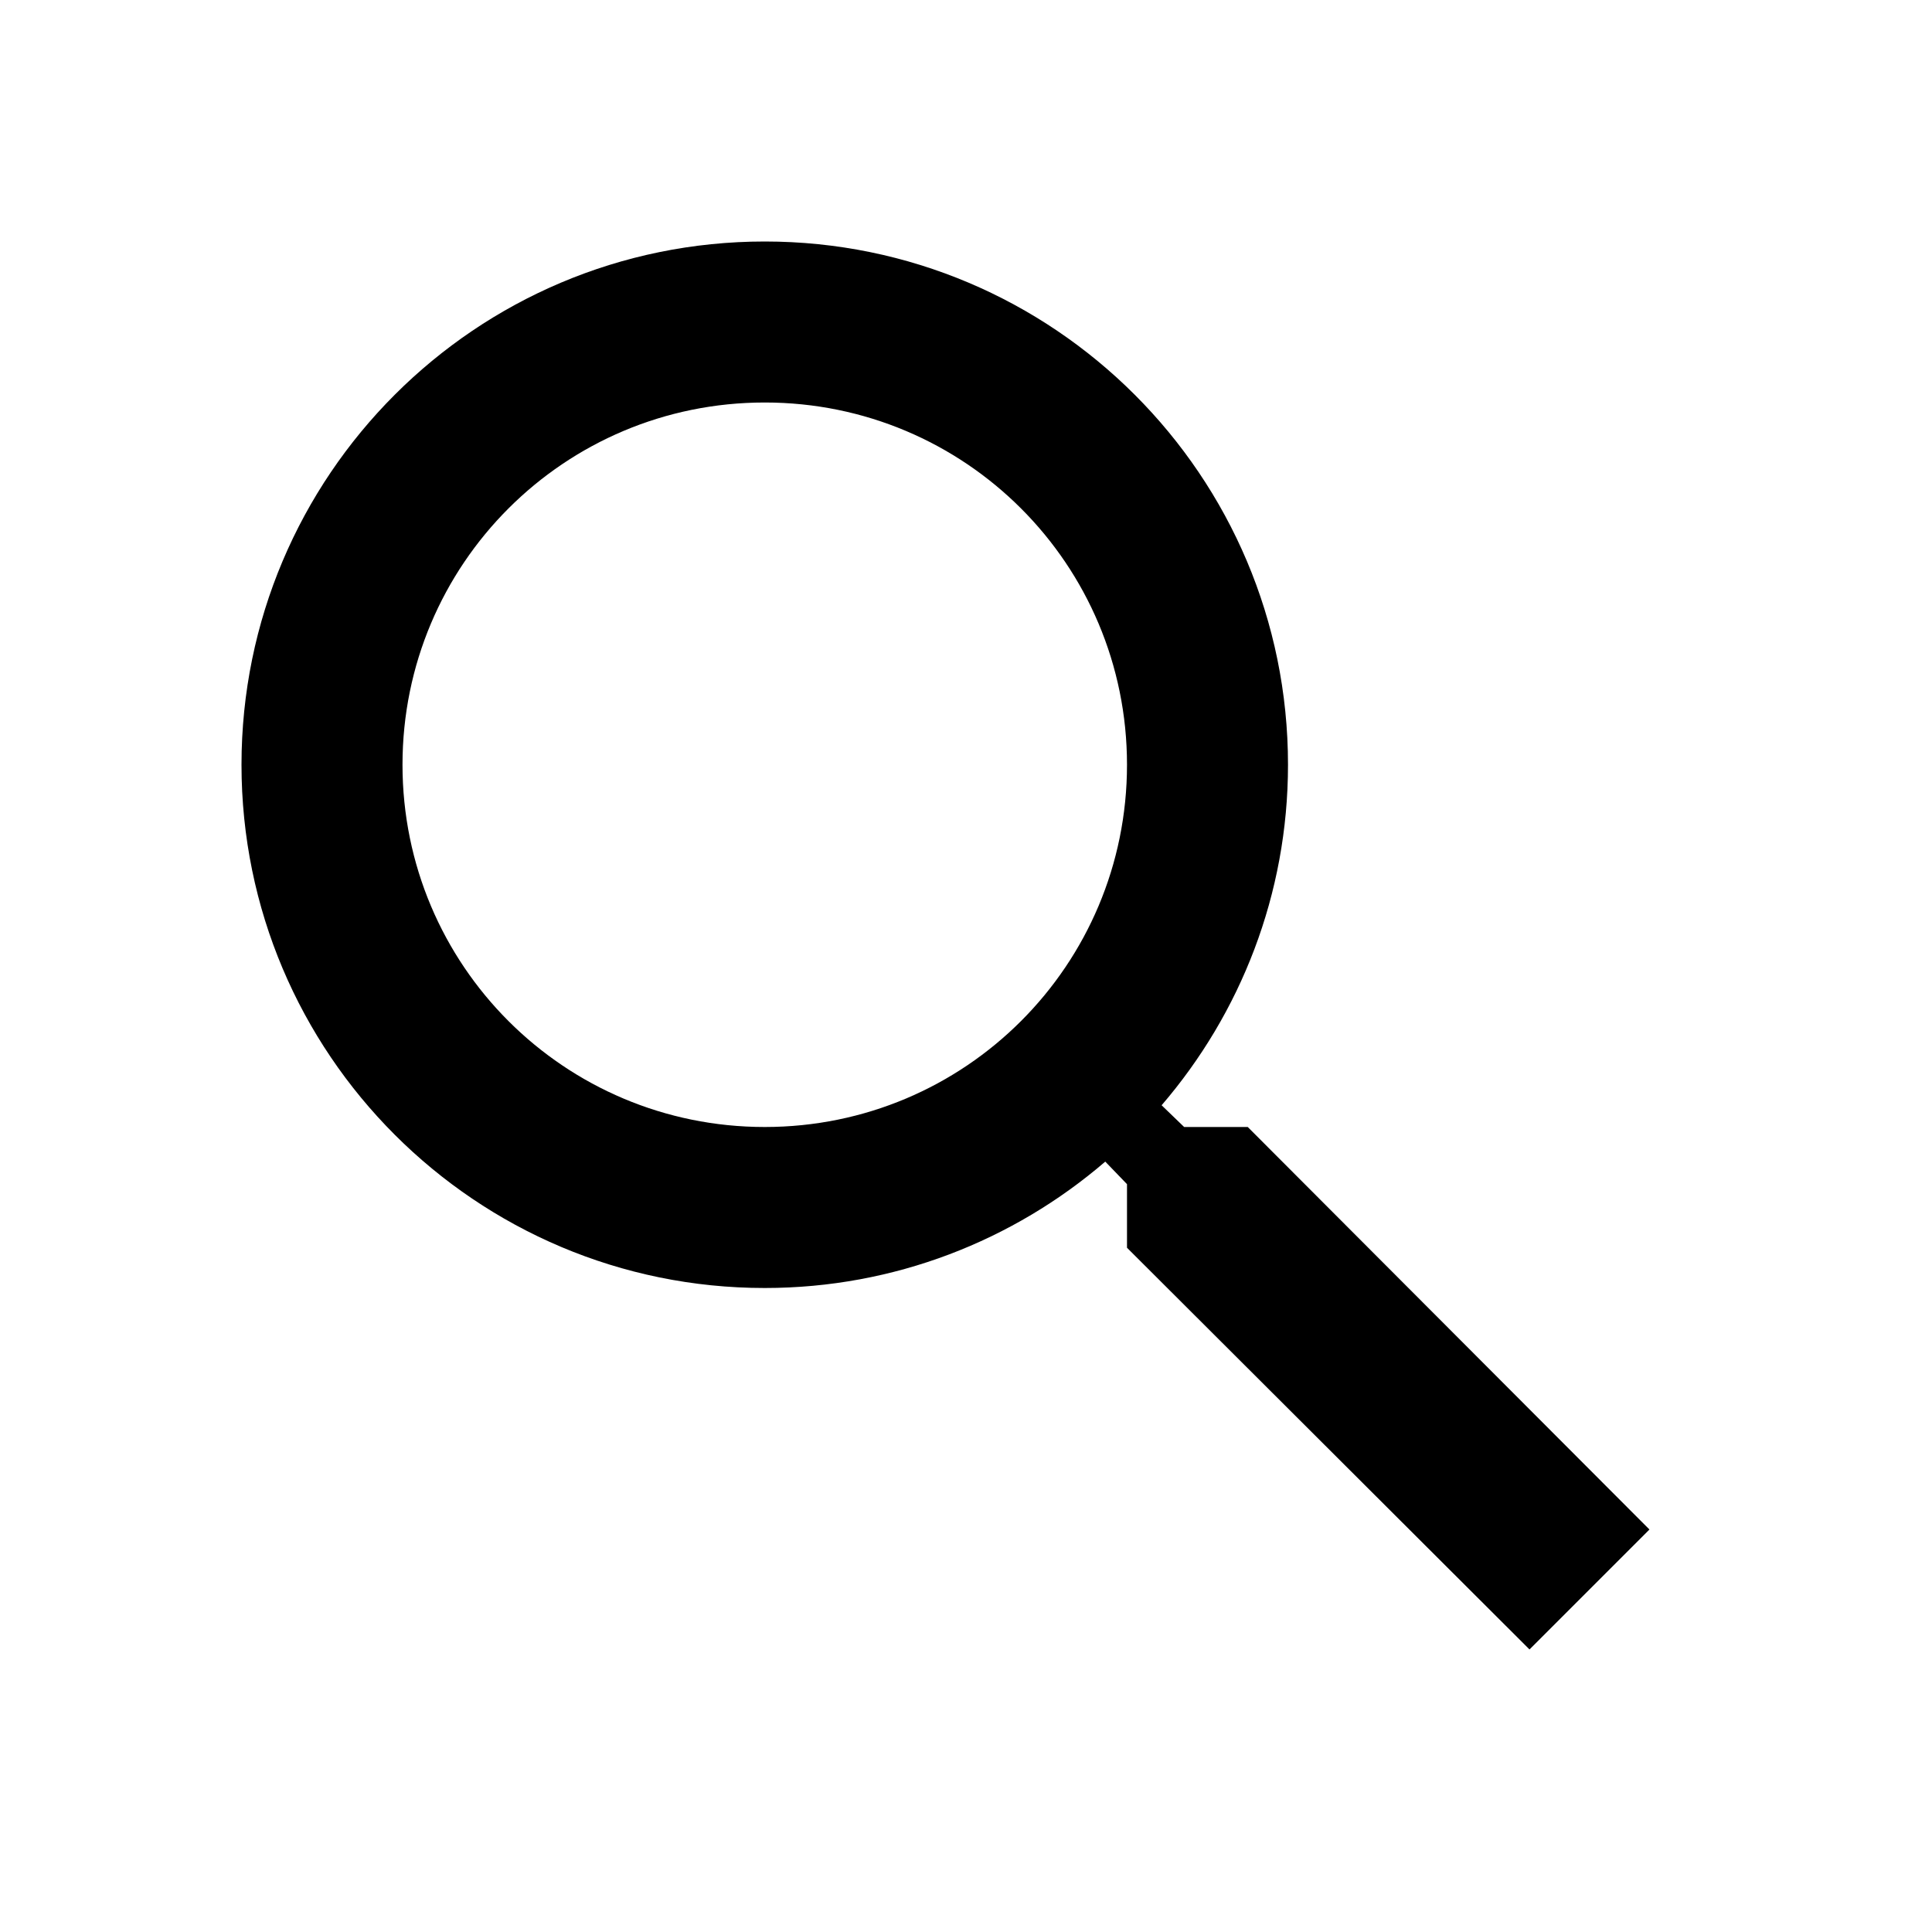
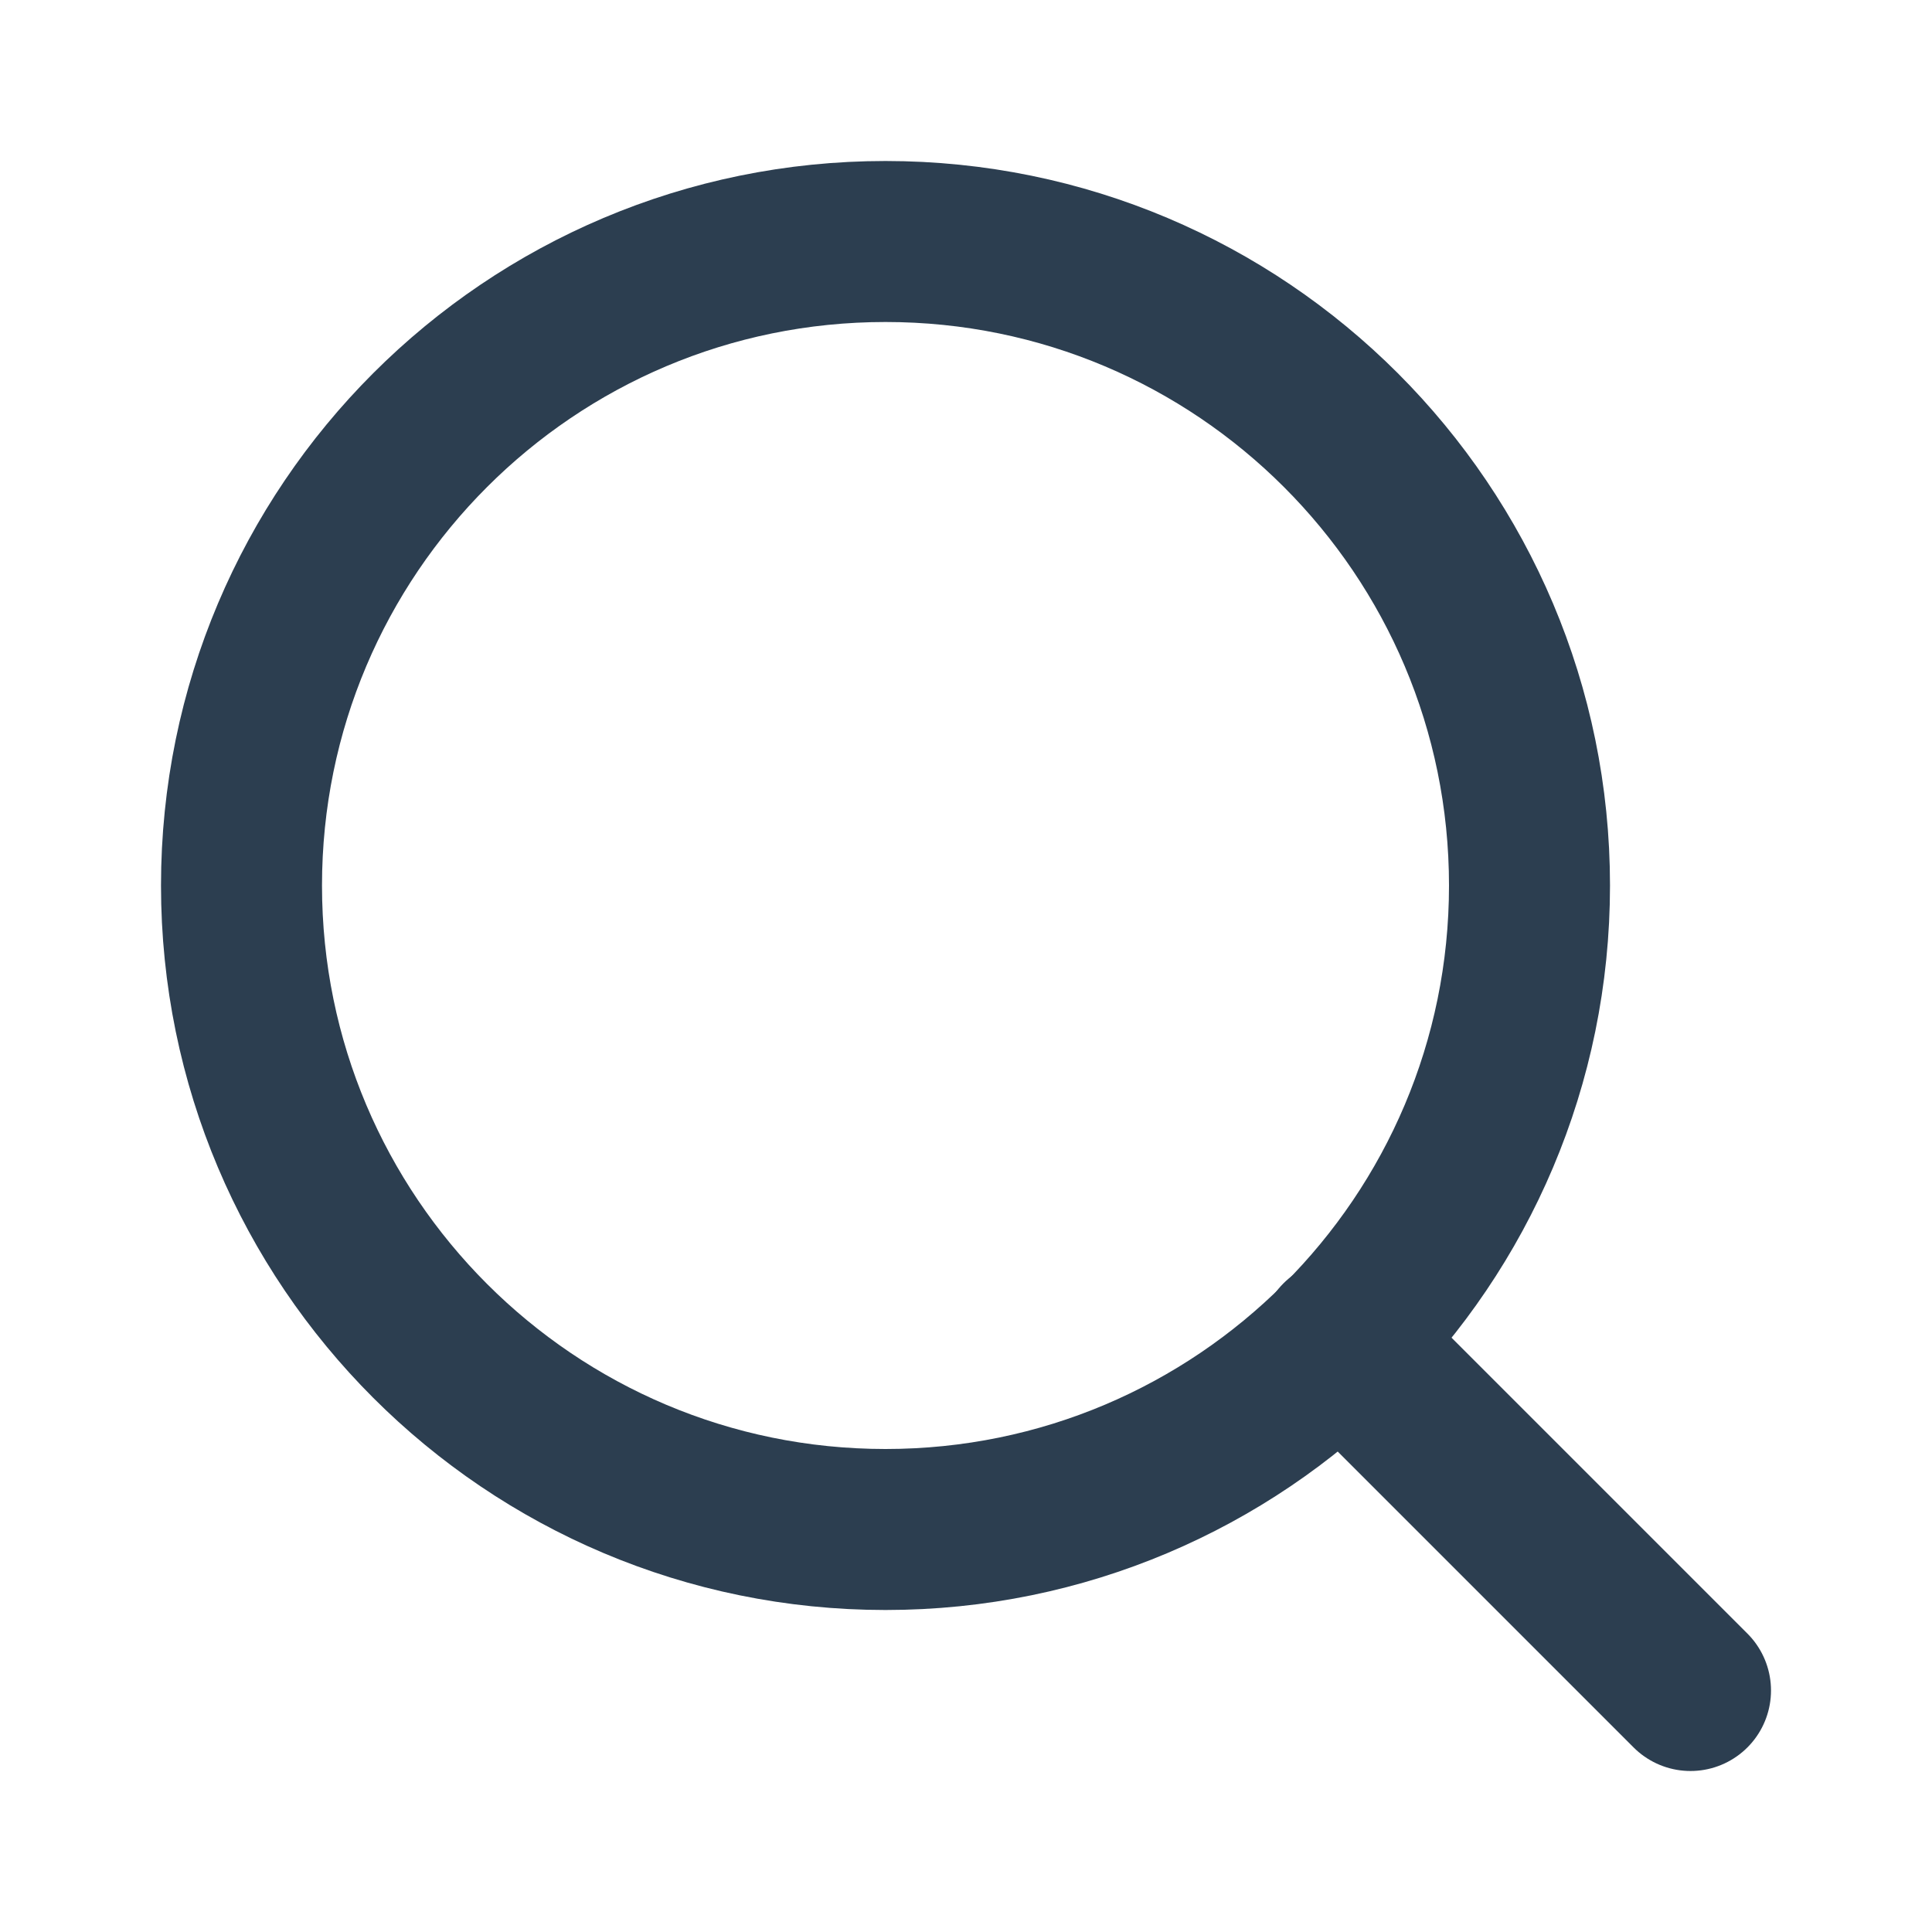
- <svg viewBox="0 0 24 24" fill="currentColor">
-   <path d="M15.5 14h-.79l-.28-.27C15.41 12.59 16 11.11 16 9.5 16 5.91 13.09 3 9.5 3S3 5.91 3 9.5 5.91 16 9.5 16c1.61 0 3.09-.59 4.23-1.57l.27.28v.79l5 4.99L20.49 19l-4.99-5zm-6 0C7.01 14 5 11.99 5 9.5S7.01 5 9.5 5 14 7.01 14 9.5 11.99 14 9.5 14z" />
+ <svg xmlns="http://www.w3.org/2000/svg" width="24" height="24" viewBox="0 0 24 24" fill="none" stroke="#2c3e50" stroke-width="2" stroke-linecap="round" stroke-linejoin="round">
+   <circle cx="11" cy="11" r="8" />
+   <path d="M21 21l-4.35-4.35" />
</svg>
